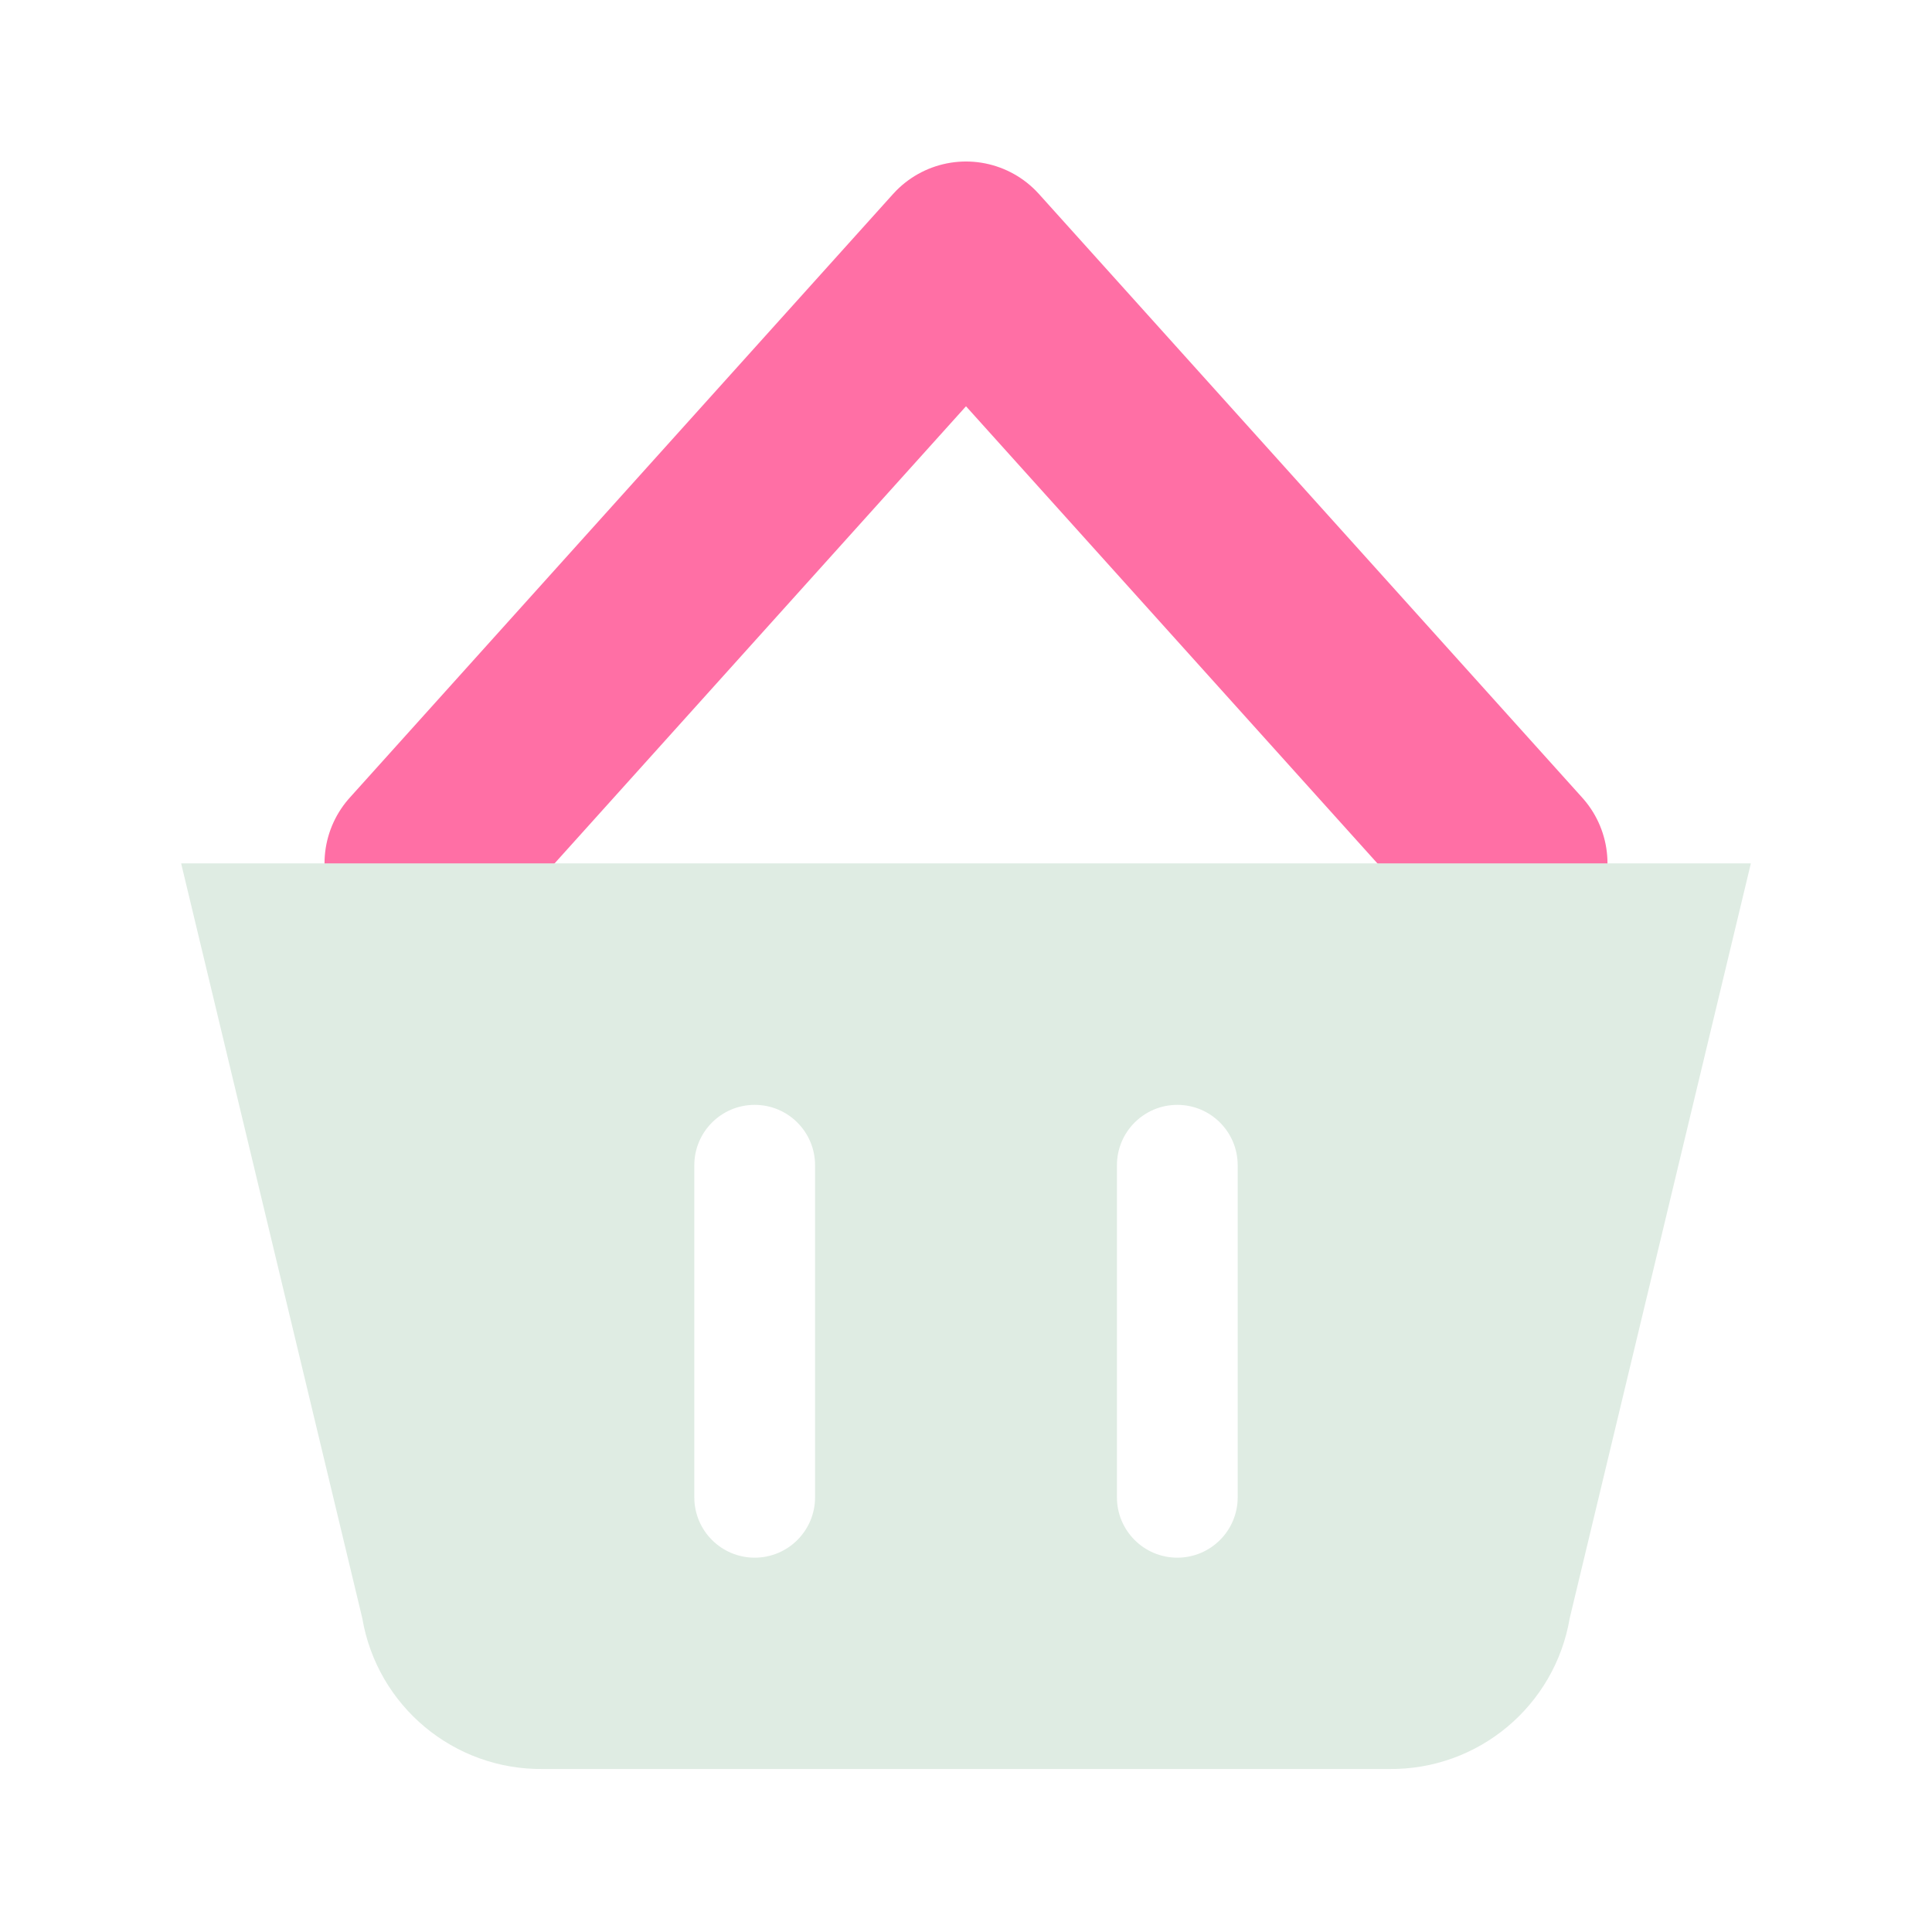
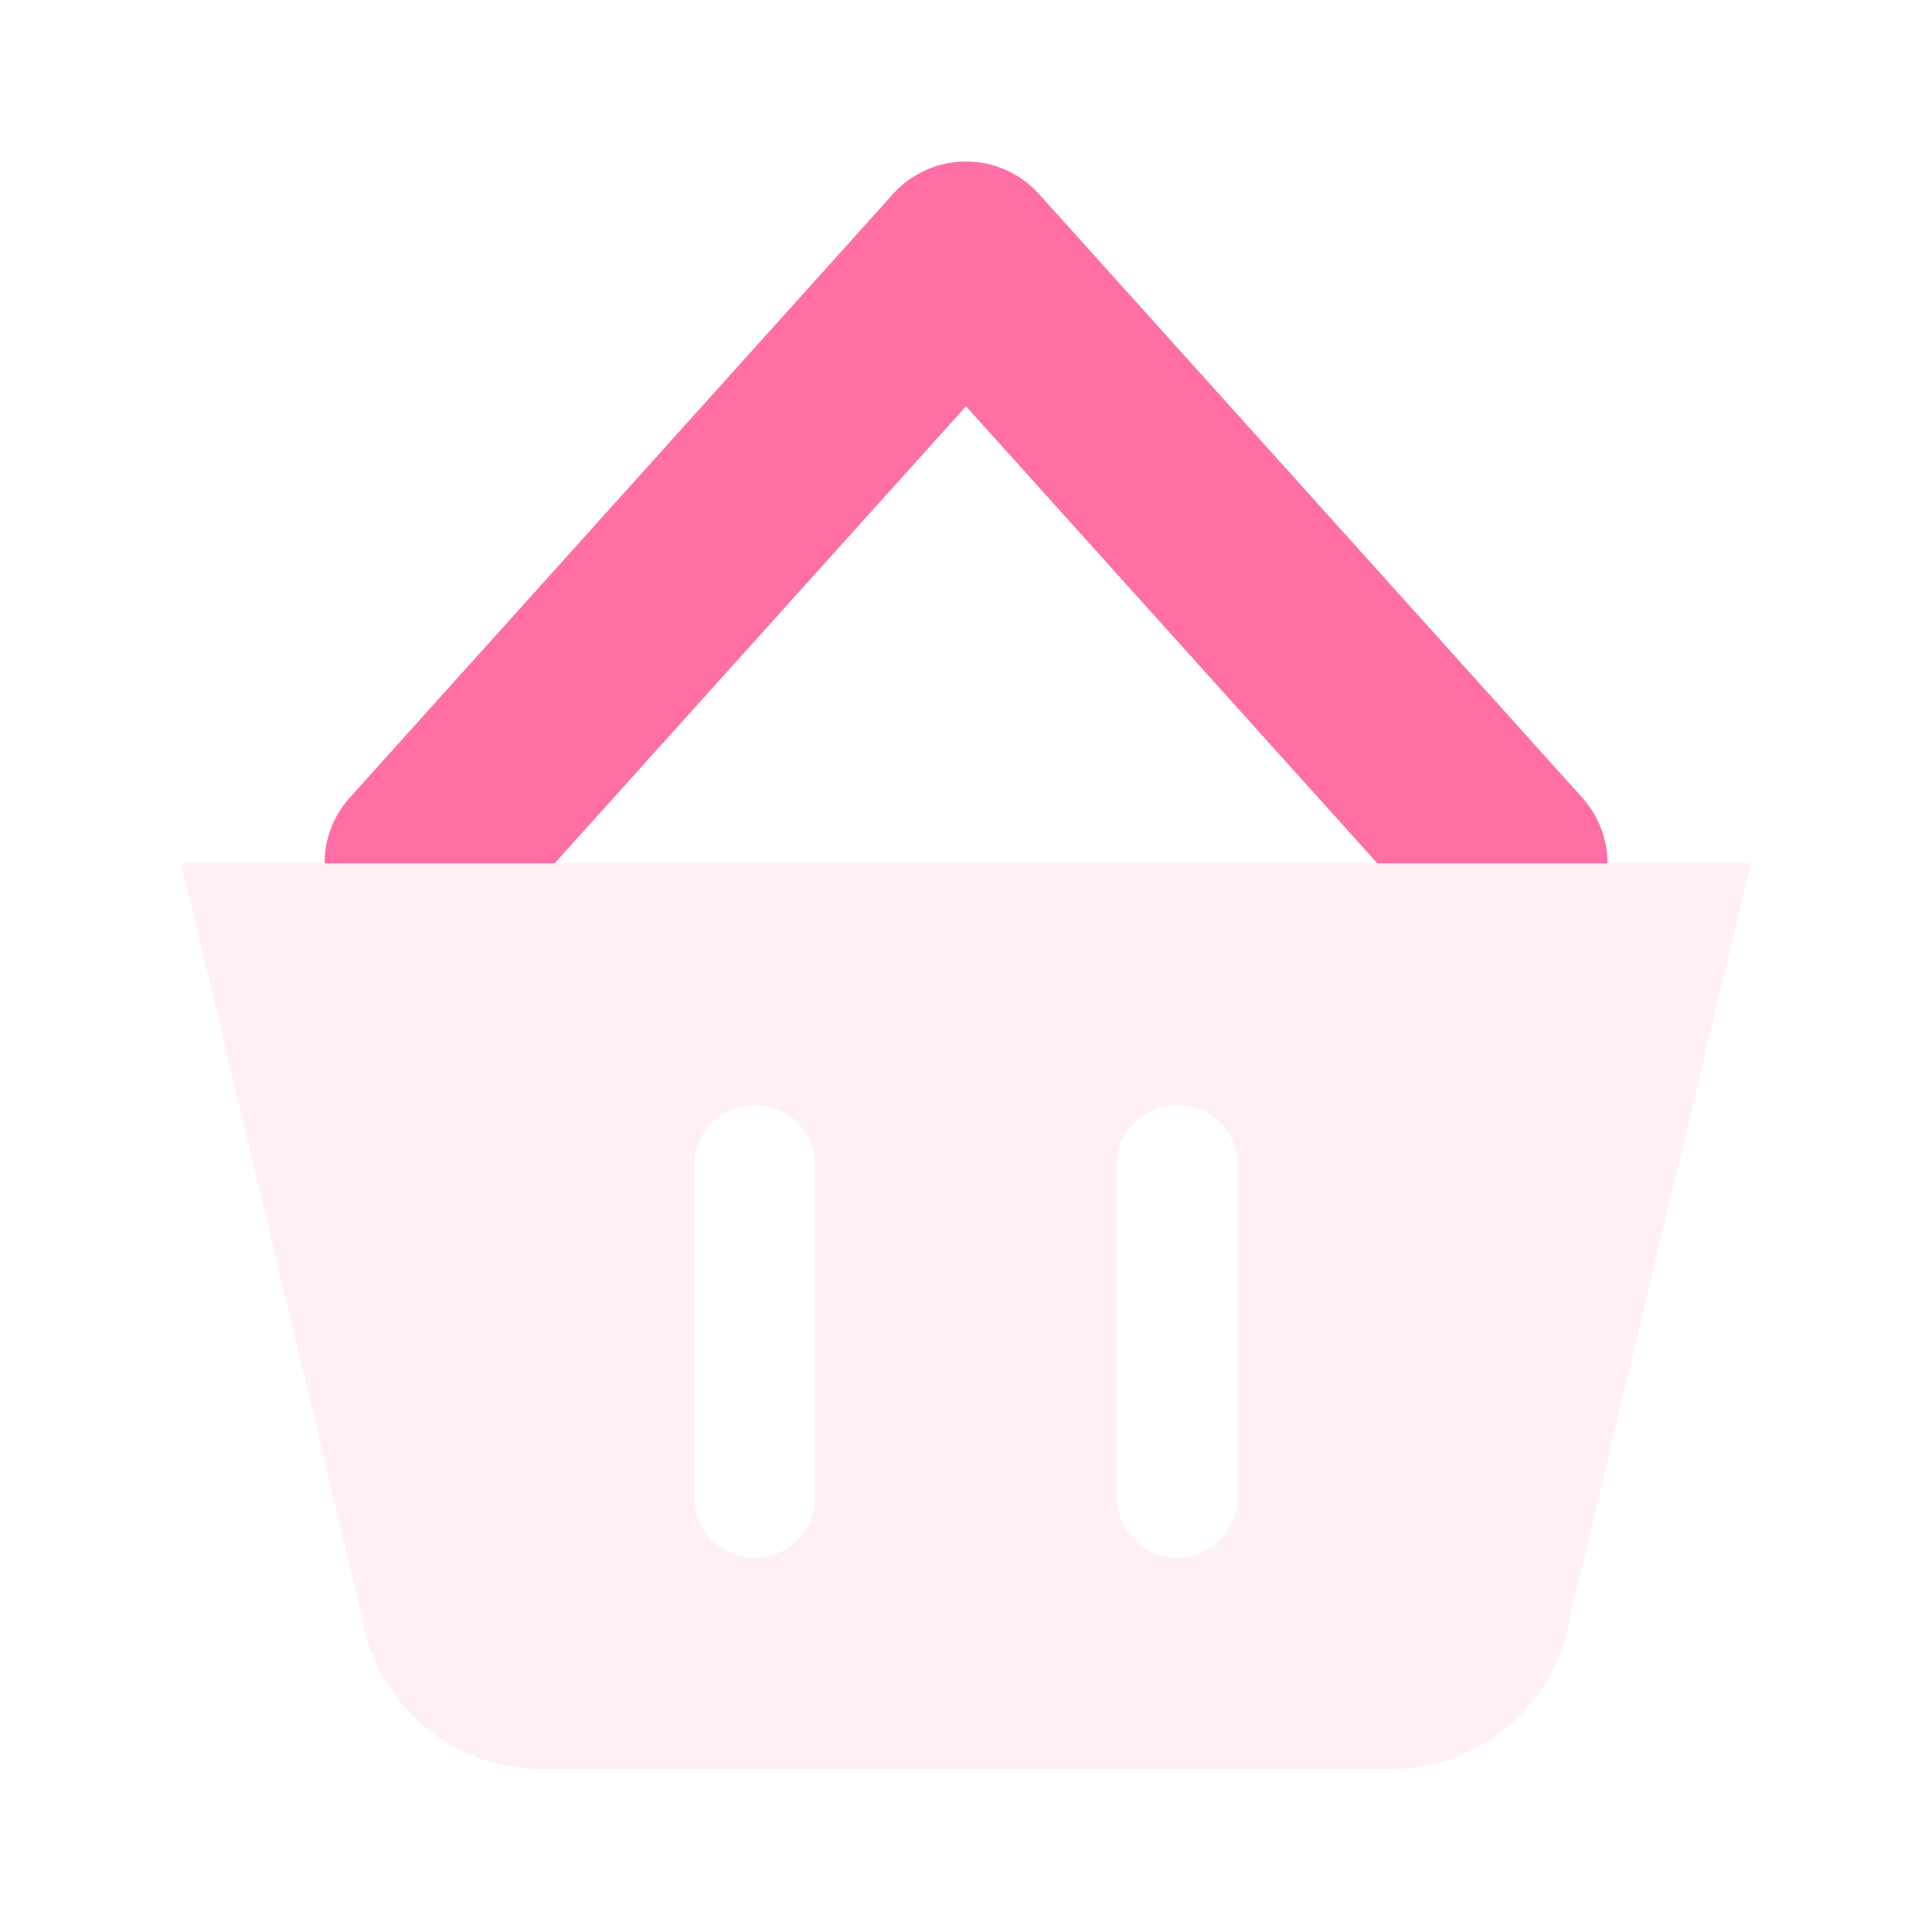
<svg xmlns="http://www.w3.org/2000/svg" viewBox="22 23.4 64 64" width="512" height="512">
  <path d="M36 52L54 32L72 52" fill="none" stroke="#FF6FA5" stroke-width="6.5" stroke-linecap="round" stroke-linejoin="round" />
-   <path d="M28 52H80L74 77a6 6 0 0 1-6 5H40a6 6 0 0 1-6-5ZM45 62a2 2 0 0 1 4 0v11a2 2 0 0 1-4 0ZM59 62a2 2 0 0 1 4 0v11a2 2 0 0 1-4 0Z" fill="#DFECE3" fill-rule="evenodd" />
+   <path d="M28 52H80L74 77a6 6 0 0 1-6 5H40a6 6 0 0 1-6-5ZM45 62a2 2 0 0 1 4 0v11a2 2 0 0 1-4 0ZM59 62a2 2 0 0 1 4 0v11a2 2 0 0 1-4 0Z" fill="#FFF0F5" fill-rule="evenodd" />
</svg>
